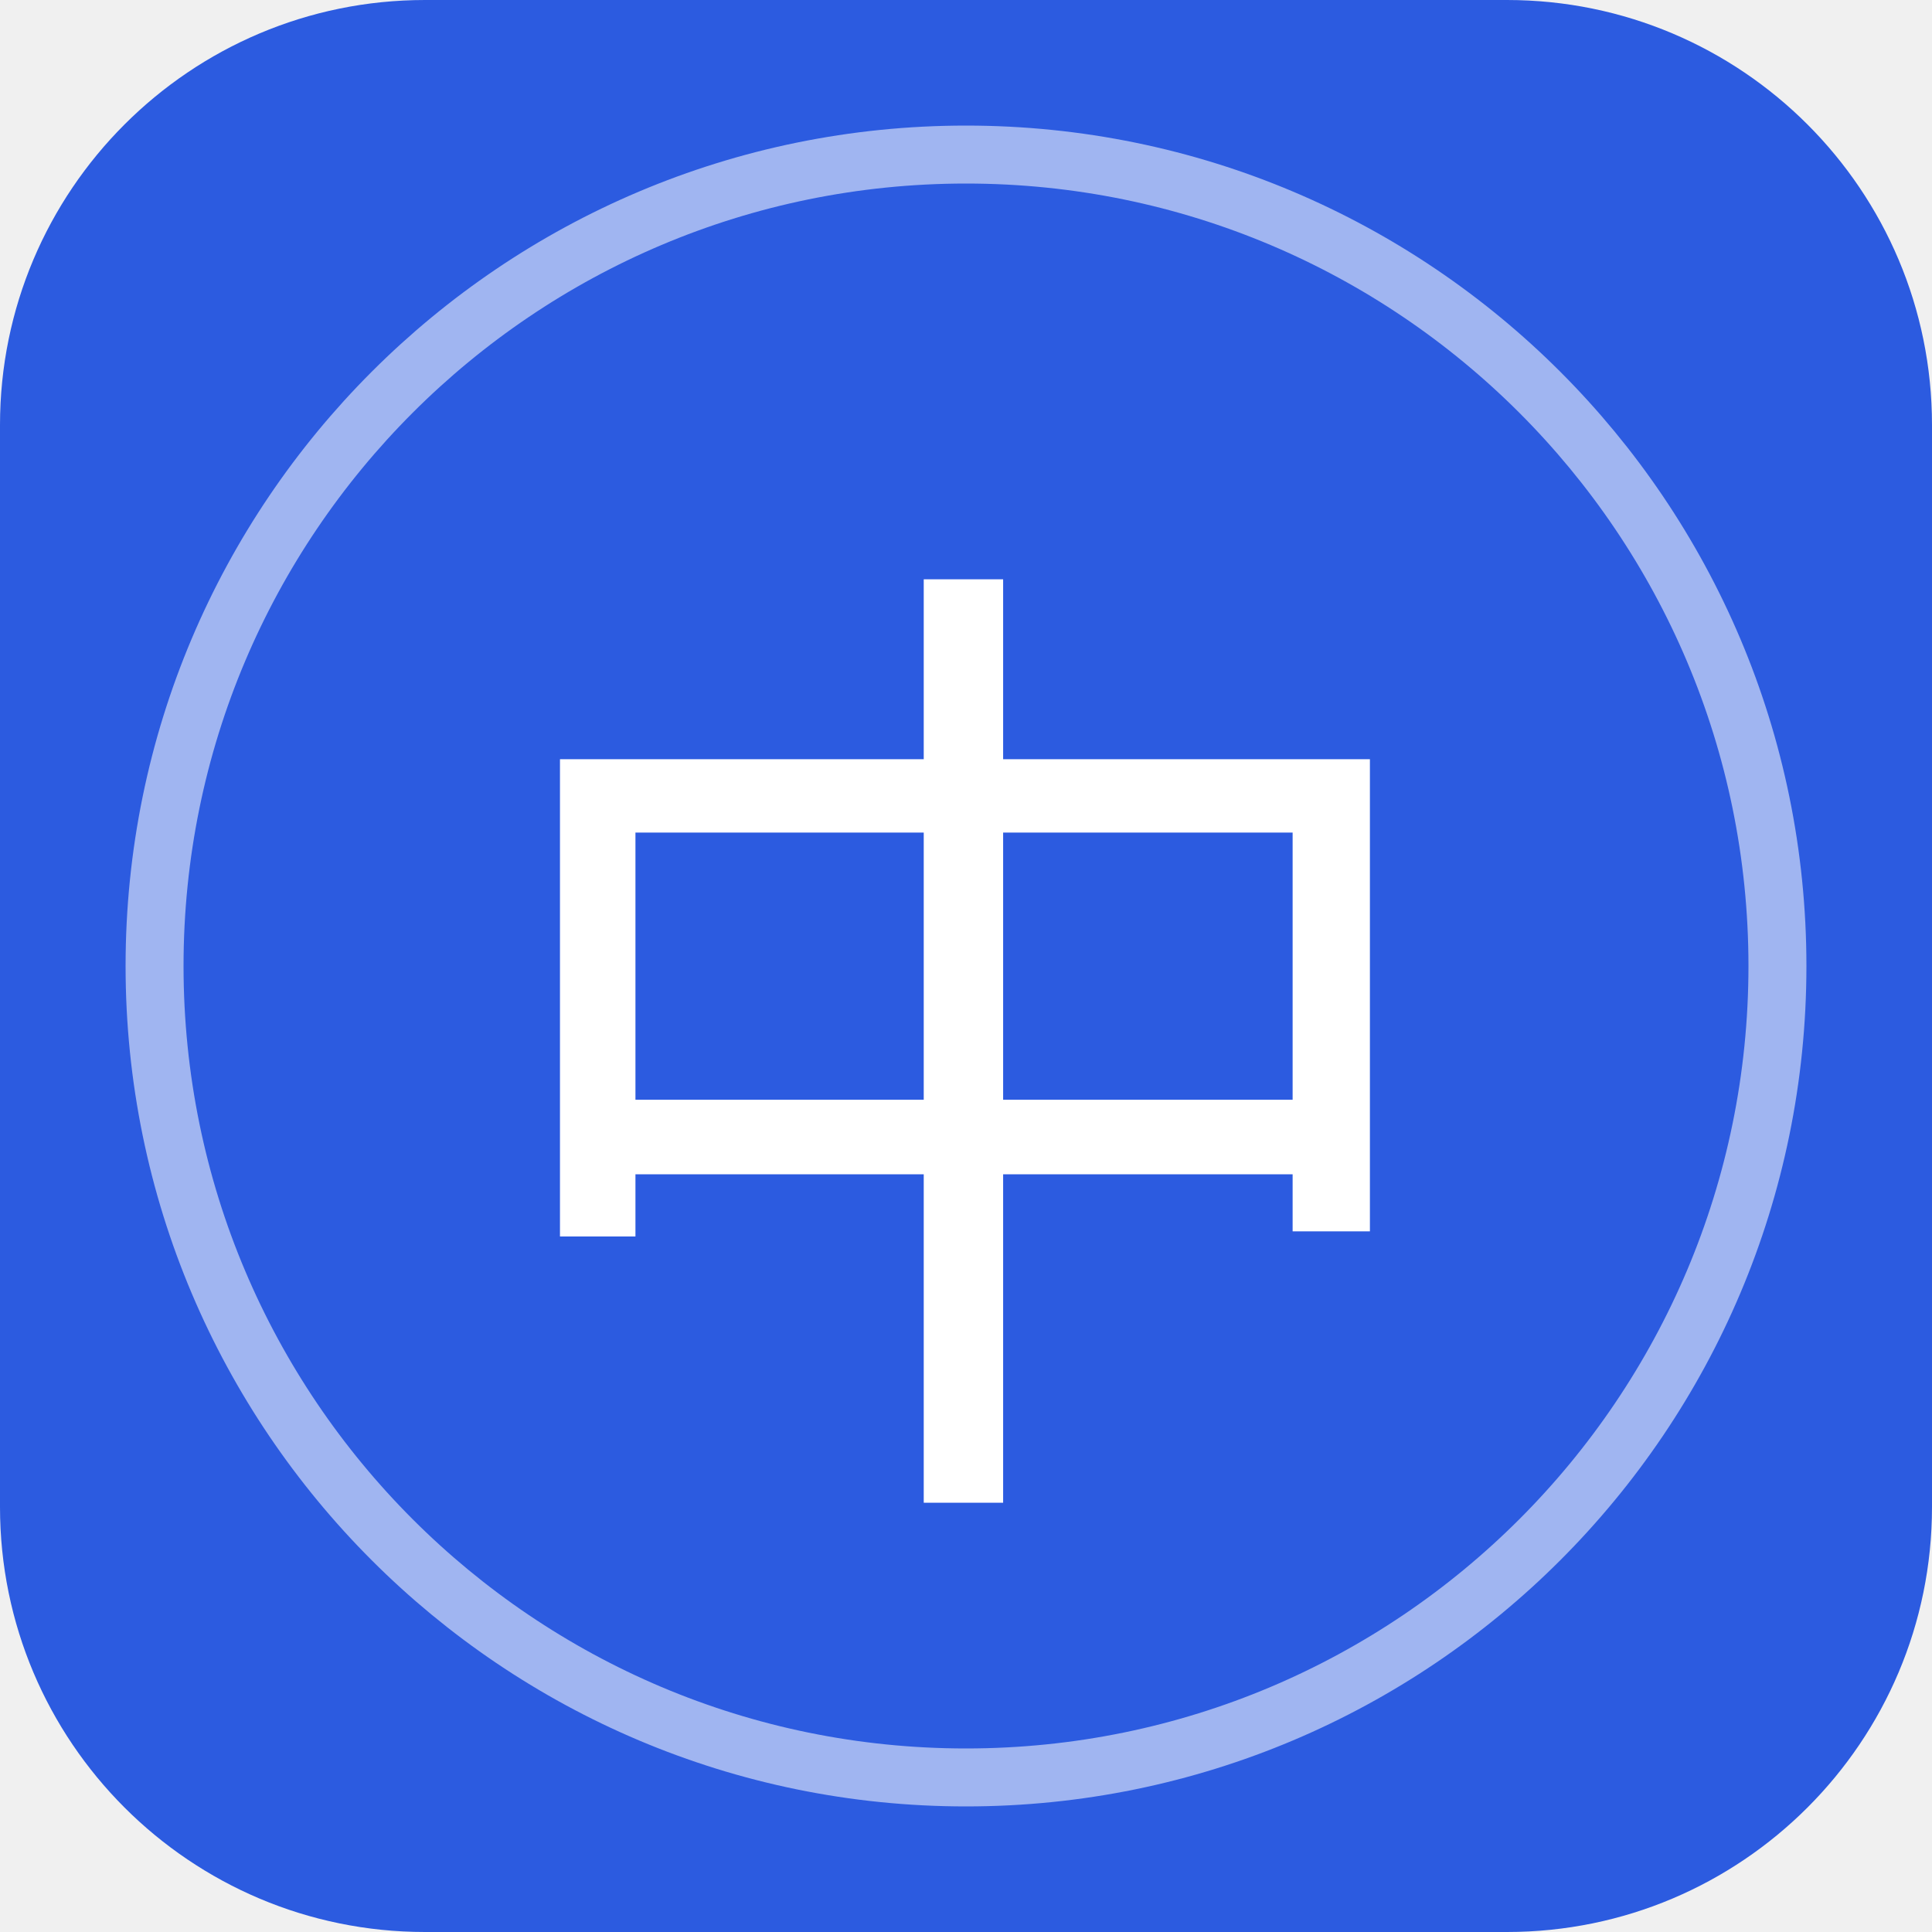
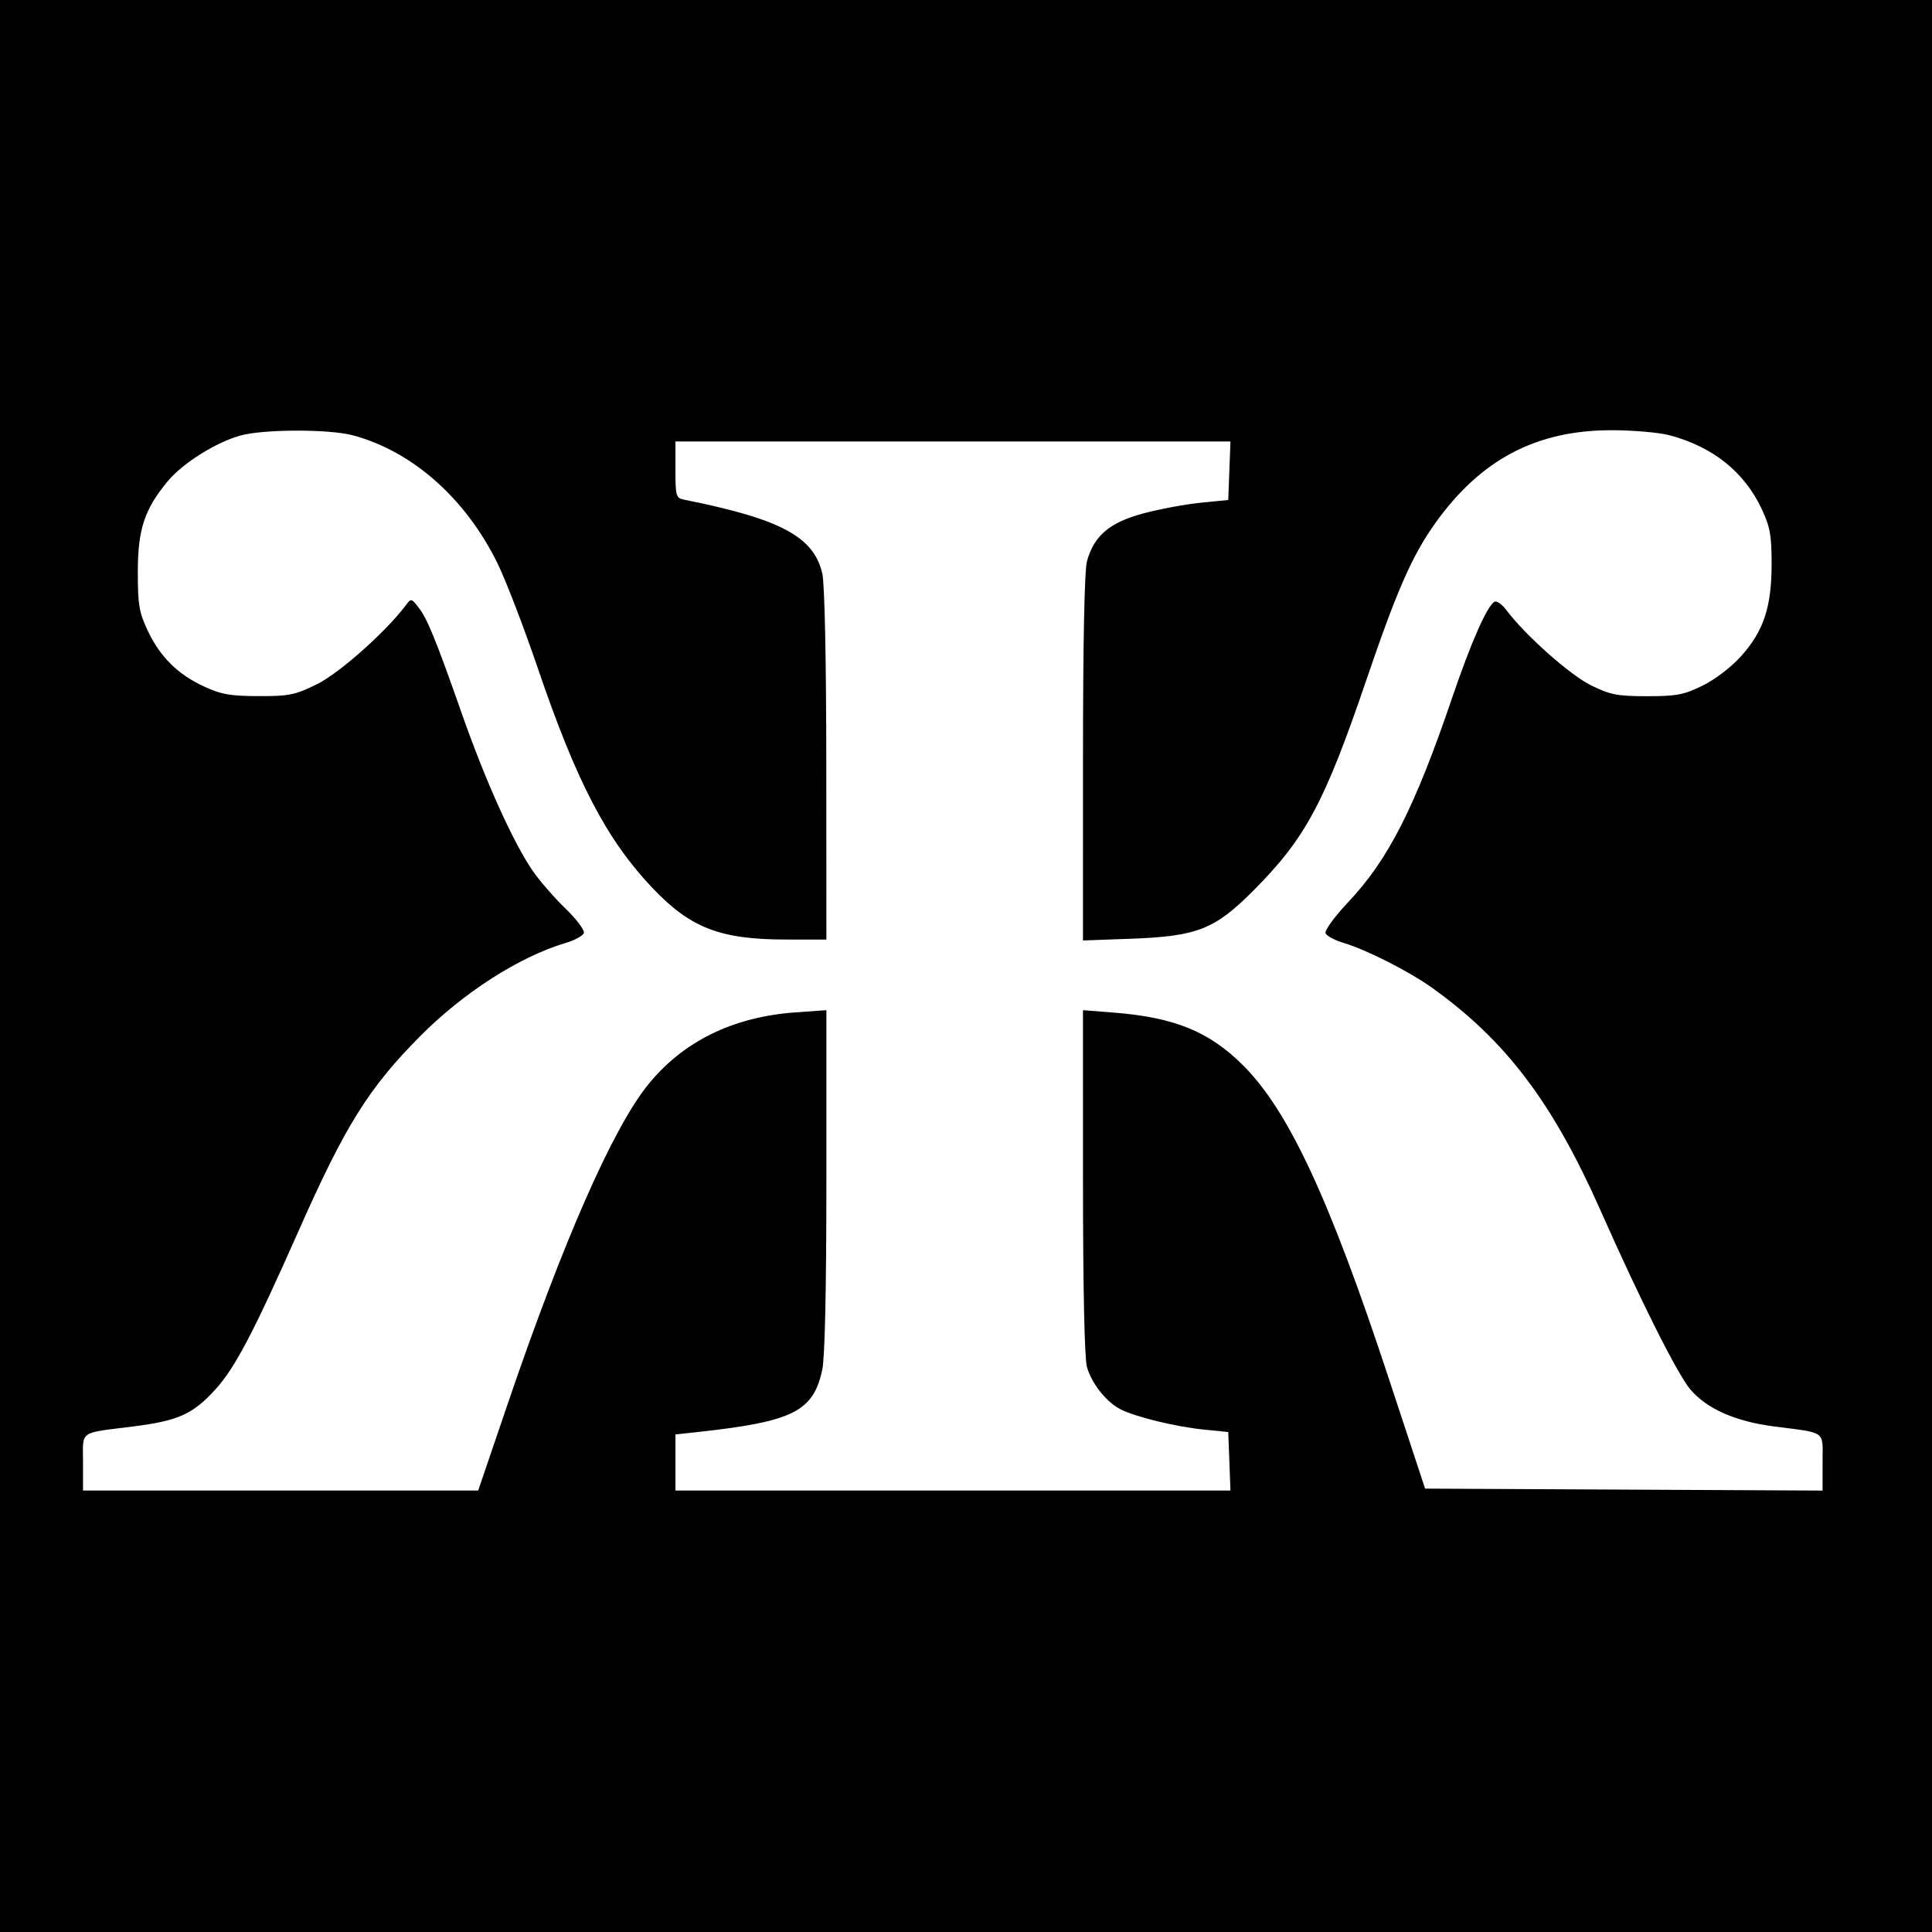
- <svg xmlns="http://www.w3.org/2000/svg" viewBox="0 0 100 100">
-   <rect width="100" height="100" rx="22" fill="#2C5BE0" />
-   <circle cx="50" cy="50" r="42" fill="none" stroke="#ffffff" stroke-opacity="0.55" stroke-width="3" />
-   <text x="50" y="51" text-anchor="middle" dominant-baseline="central" font-family="SimSun, 'Noto Serif SC', 'Songti SC', serif" font-size="52" fill="#ffffff">中</text>
+ <svg xmlns="http://www.w3.org/2000/svg" viewBox="0 0 512 512" width="512" height="512" role="img" aria-label="Ukishima">
+   <rect width="512" height="512" rx="0" fill="#000" />
+   <path fill="#fff" d="M 63.842 115.389 C 57.327 117.144, 48.389 122.749, 44.404 127.580 C 38.264 135.022, 36.541 140.254, 36.525 151.500 C 36.513 160.174, 36.853 162.230, 39.088 167.006 C 42.363 174.001, 47.018 178.651, 53.994 181.894 C 58.600 184.035, 60.974 184.457, 68.518 184.477 C 76.661 184.498, 78.164 184.191, 84.018 181.309 C 89.897 178.416, 102.160 167.533, 107.466 160.500 C 108.961 158.519, 108.993 158.523, 110.879 160.932 C 113.254 163.965, 115.418 169.274, 122.526 189.500 C 128.675 207, 135.975 223.179, 141.108 230.687 C 142.918 233.334, 146.836 237.854, 149.814 240.731 C 152.840 243.654, 155.004 246.548, 154.718 247.291 C 154.438 248.023, 152.249 249.202, 149.854 249.911 C 137.641 253.531, 122.806 263.044, 111.328 274.614 C 97.647 288.406, 91.504 298.252, 79.087 326.291 C 67.184 353.170, 62.249 362.566, 57.049 368.256 C 51.078 374.789, 47.261 376.508, 35.363 378.019 C 20.660 379.888, 22 378.935, 22 387.519 L 22 395 74.364 395 L 126.728 395 134.475 372.250 C 149.168 329.099, 162.325 299.149, 171.704 287.500 C 180.949 276.018, 194.239 269.481, 210.750 268.296 L 219 267.703 219 312.802 C 219 341.554, 218.605 359.742, 217.911 362.980 C 215.529 374.085, 210.194 376.745, 184.750 379.517 L 179 380.144 179 387.572 L 179 395 252.542 395 L 326.084 395 325.792 387.250 L 325.500 379.500 319 378.850 C 311.563 378.106, 300.843 375.487, 296.913 373.455 C 293.139 371.504, 289.256 366.584, 288.044 362.219 C 287.404 359.914, 287.009 341.245, 287.006 313.102 L 287 267.705 295.250 268.357 C 311.342 269.630, 320.533 273.405, 329.542 282.440 C 341.514 294.447, 352.376 317.802, 367.938 365 L 377.665 394.500 430.332 394.759 L 483 395.018 483 387.528 C 483 378.943, 484.251 379.859, 470 378.003 C 459.822 376.677, 452.247 373.306, 447.939 368.186 C 444.481 364.076, 434.747 344.668, 424.074 320.602 C 411.446 292.131, 399.020 275.727, 379.500 261.762 C 373.457 257.438, 362.102 251.677, 356.146 249.911 C 353.751 249.202, 351.564 248.027, 351.285 247.300 C 351.006 246.573, 353.714 242.867, 357.302 239.063 C 367.929 227.797, 374.936 214.019, 384.833 184.923 C 389.789 170.352, 394.026 160.720, 396.021 159.487 C 396.604 159.127, 398.032 160.108, 399.195 161.666 C 404.116 168.261, 416.078 178.897, 421.644 181.626 C 426.773 184.141, 428.617 184.498, 436.500 184.499 C 444.335 184.500, 446.238 184.137, 451.203 181.700 C 454.501 180.080, 458.793 176.800, 461.382 173.920 C 467.378 167.251, 469.488 160.898, 469.495 149.500 C 469.499 141.848, 469.103 139.654, 466.852 134.852 C 462.270 125.079, 453.948 118.417, 442.500 115.359 C 439.750 114.625, 432.854 114.018, 427.176 114.012 C 407.150 113.989, 392.424 121.737, 380.359 138.646 C 374.244 147.214, 370.200 156.413, 362.136 180.091 C 350.990 212.817, 345.978 222.156, 332.076 236.098 C 321.899 246.304, 317.222 248.138, 299.750 248.773 L 287 249.236 287.006 200.868 C 287.009 170.202, 287.395 151.118, 288.060 148.723 C 289.935 141.972, 294.032 138.480, 302.880 136.093 C 307.204 134.926, 314.062 133.641, 318.121 133.236 L 325.500 132.500 325.792 124.750 L 326.084 117 252.542 117 L 179 117 179 124.481 C 179 131.439, 179.157 131.993, 181.250 132.411 C 206.882 137.528, 215.680 142.227, 217.920 152 C 218.546 154.735, 218.961 174.644, 218.976 202.750 L 219 249 208.250 248.988 C 190.864 248.969, 182.981 245.925, 172.940 235.354 C 160.765 222.535, 152.826 207.318, 142.497 177 C 138.844 166.275, 134.077 153.863, 131.905 149.417 C 123.452 132.120, 109.317 119.584, 93.500 115.359 C 87.276 113.697, 70.063 113.714, 63.842 115.389" />
</svg>
